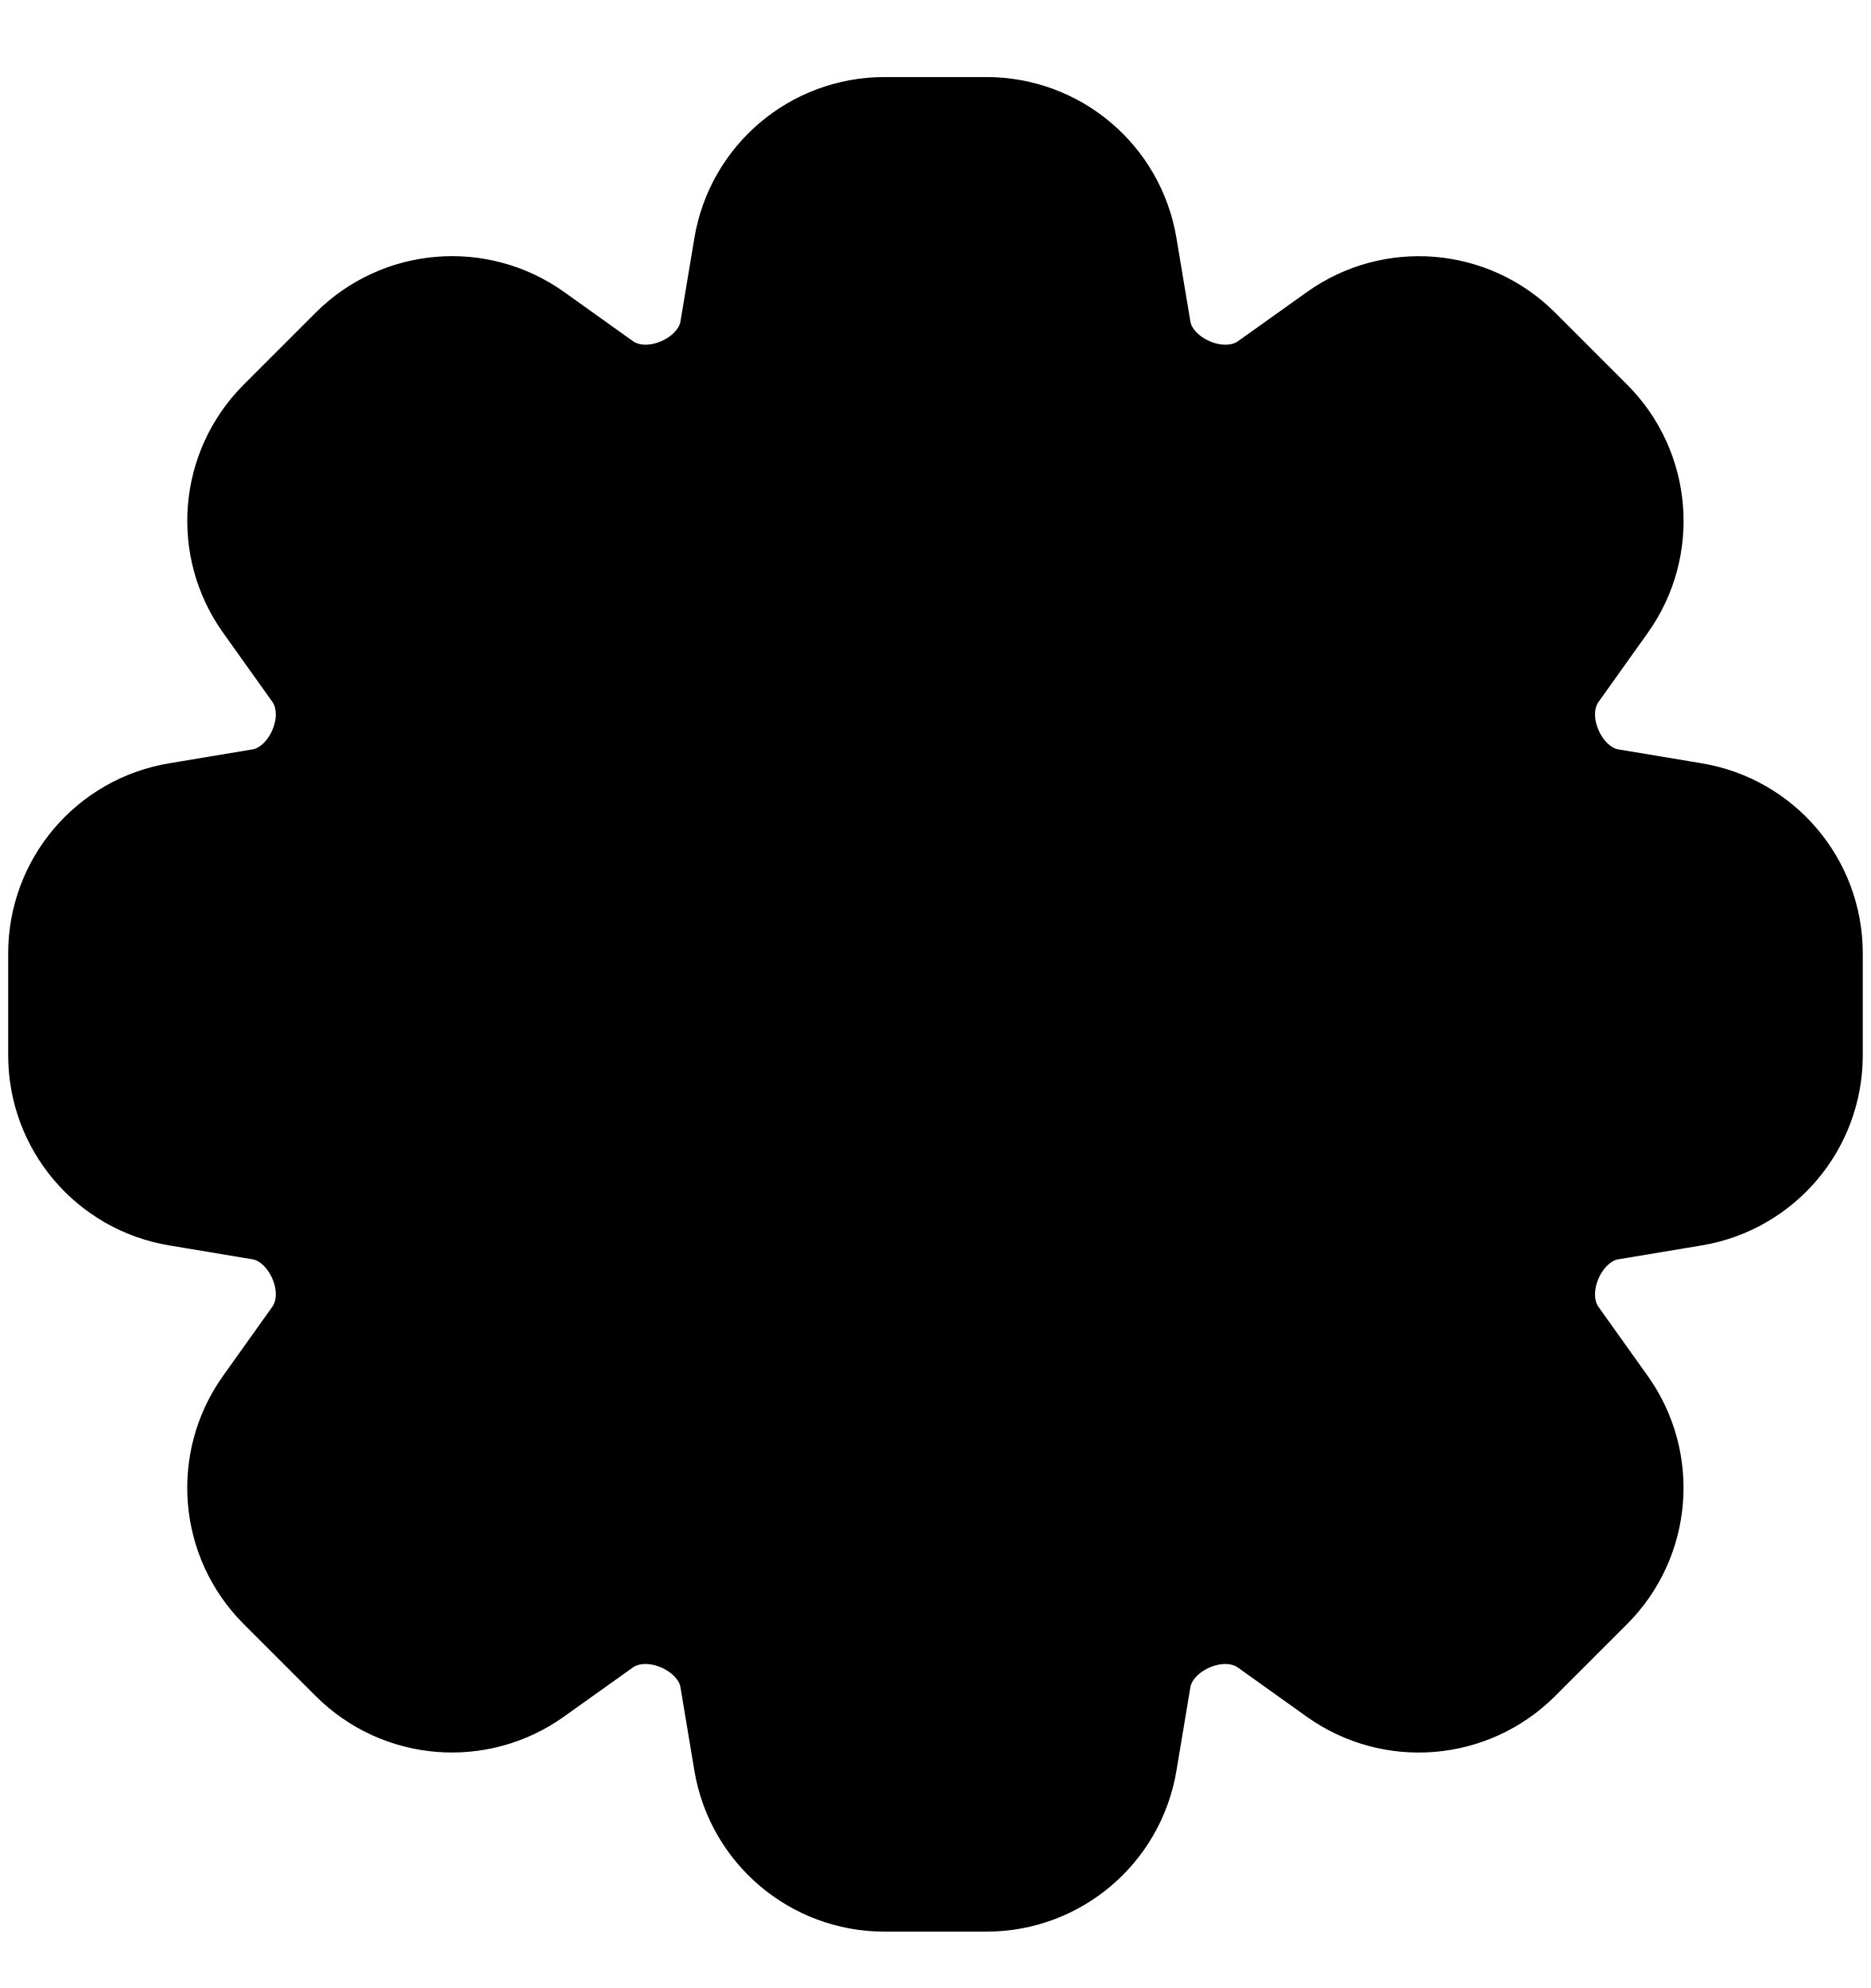
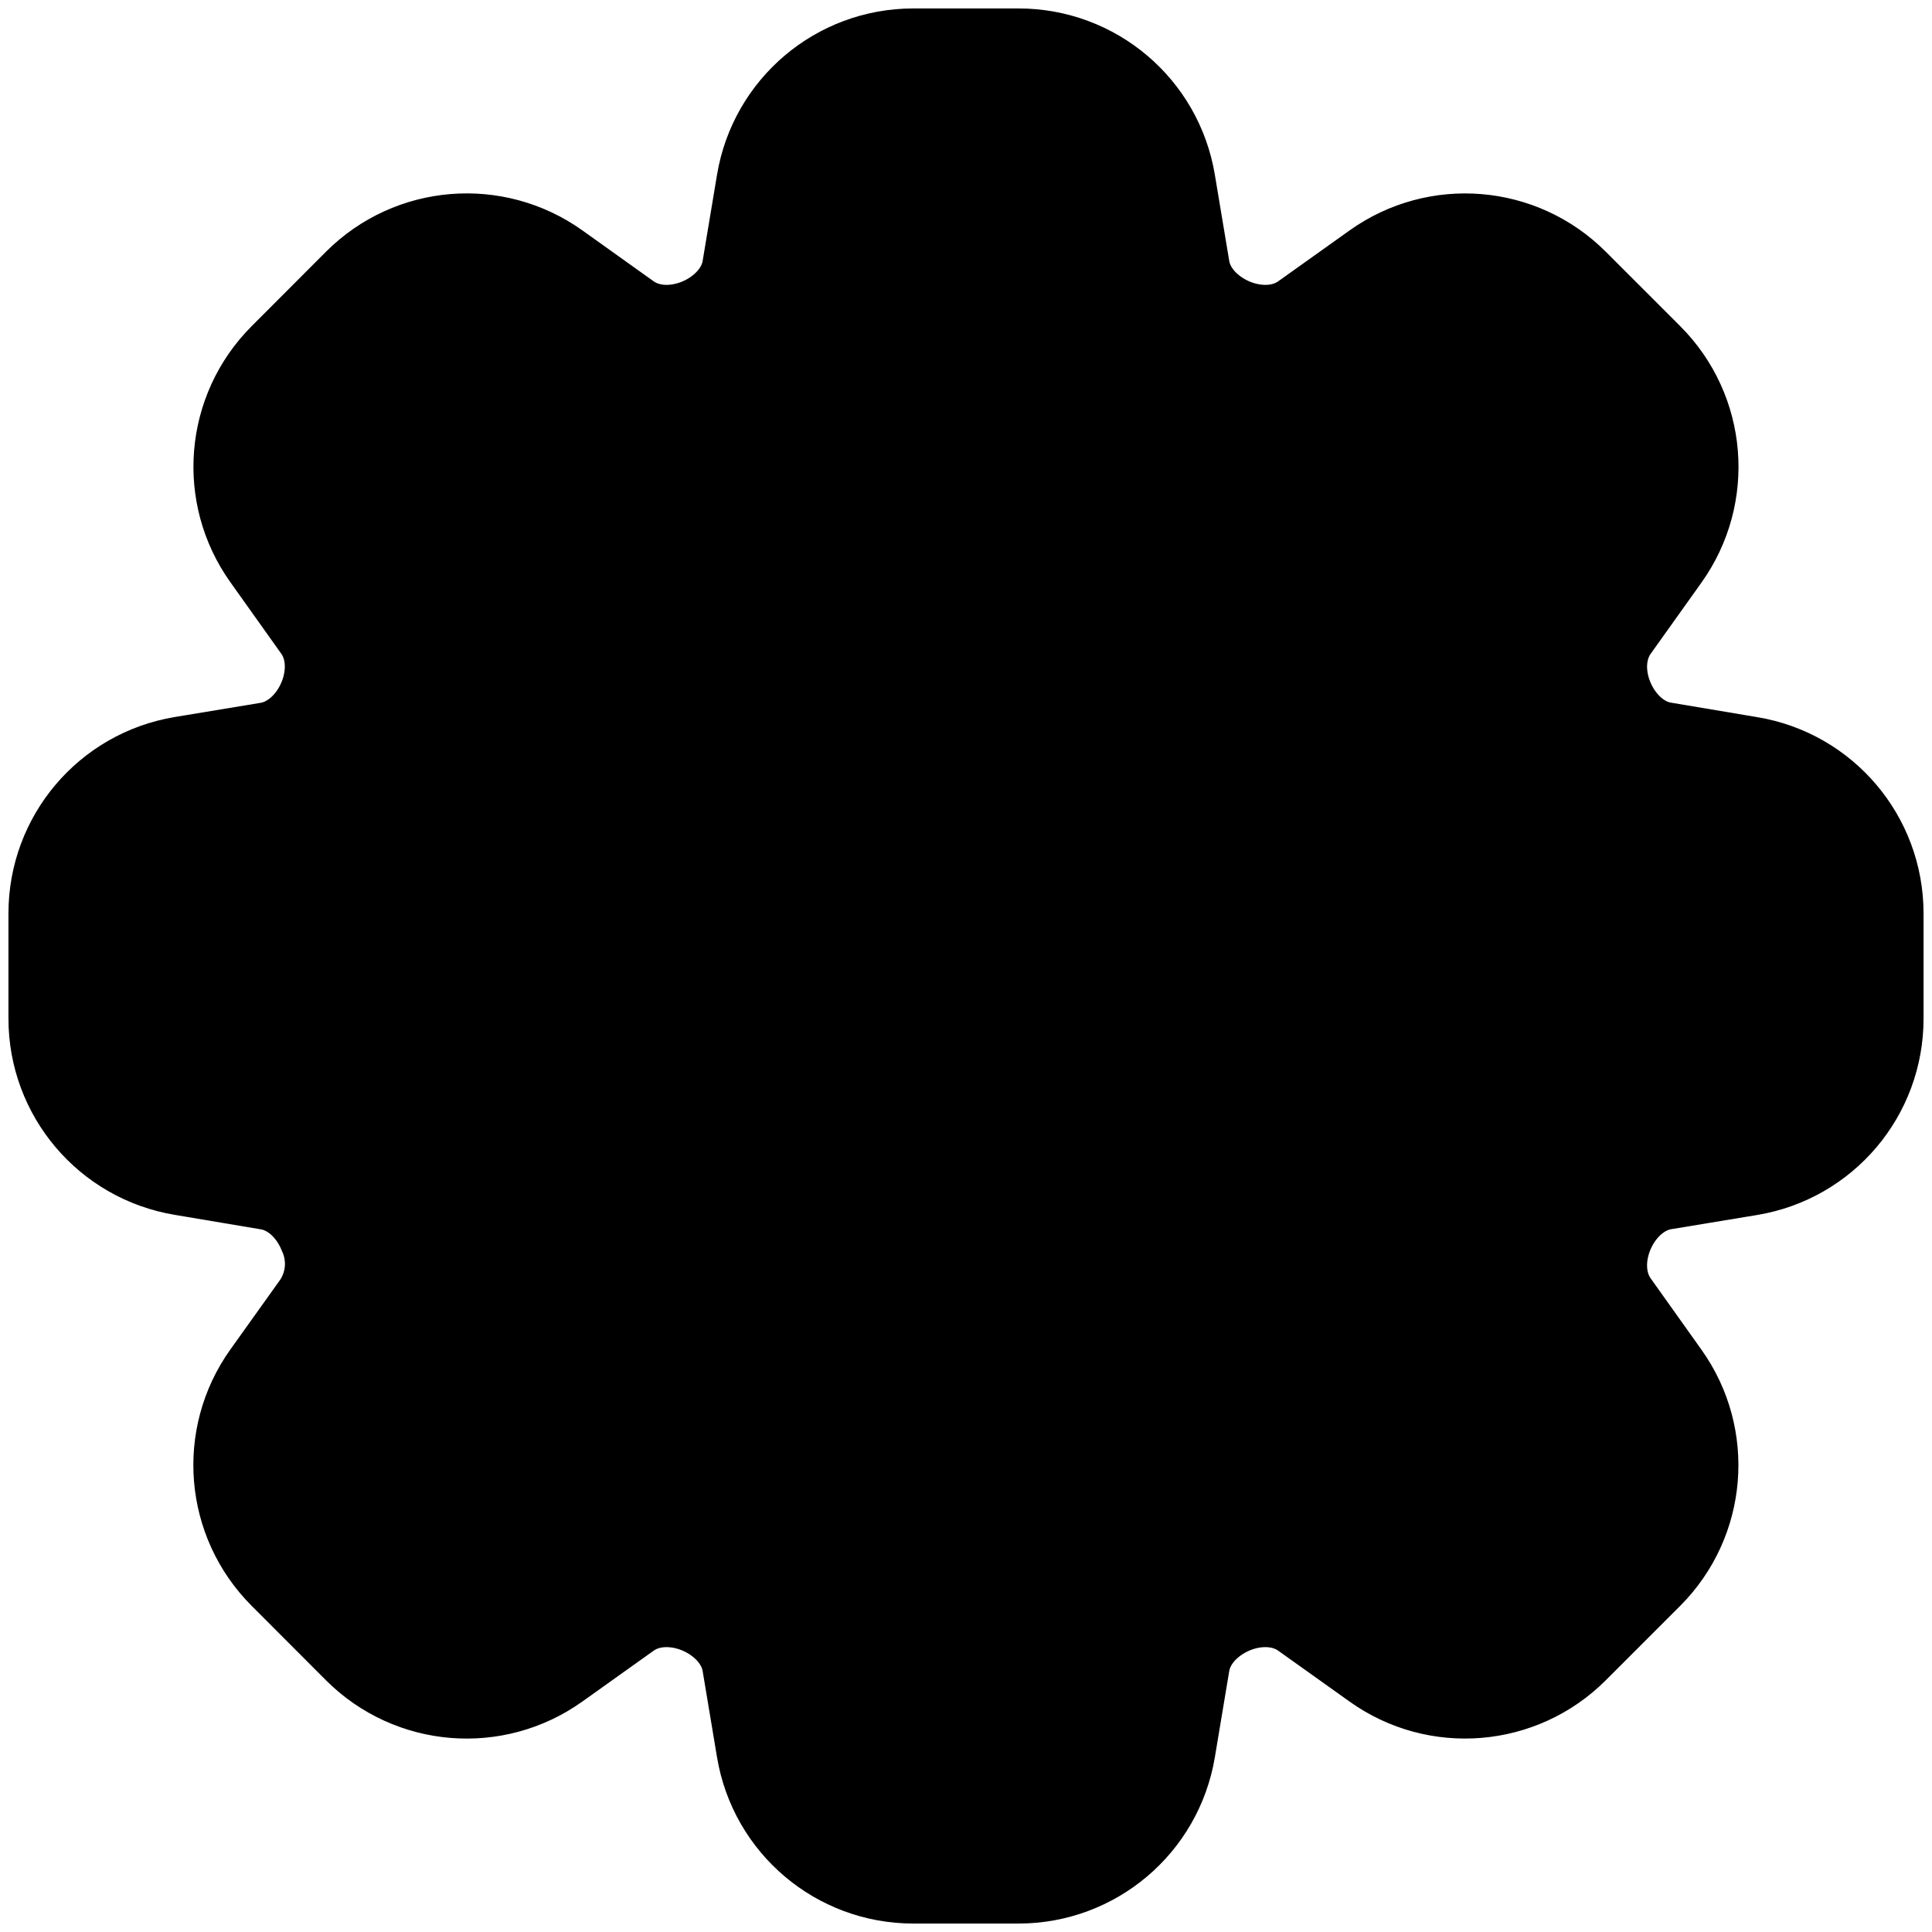
- <svg viewBox="0 0 16 17">
-   <g stroke="currentColor" stroke-linecap="round" stroke-linejoin="round" stroke-width="1.5" clip-path="url(#a)">
-     <path d="M6.678 2.159a.897.897 0 0 1 .885-.75h.873c.439 0 .813.317.885.75l.119.713c.056.338.306.61.623.741.317.132.681.114.96-.085l.589-.42a.898.898 0 0 1 1.156.095l.617.617c.31.31.35.8.096 1.156l-.42.589c-.2.28-.218.643-.086.96.132.317.403.567.741.623l.714.119c.432.072.75.446.75.885v.873a.898.898 0 0 1-.75.885l-.714.119c-.338.056-.61.306-.741.623-.132.317-.114.681.085.96l.42.589a.898.898 0 0 1-.095 1.156l-.617.617a.9.9 0 0 1-1.157.096l-.588-.42c-.28-.2-.643-.218-.96-.086-.317.131-.567.403-.623.741l-.119.713a.897.897 0 0 1-.885.75h-.873a.898.898 0 0 1-.885-.75l-.119-.713c-.056-.338-.306-.61-.623-.741-.317-.132-.681-.114-.96.085l-.589.42a.898.898 0 0 1-1.156-.095l-.617-.617a.898.898 0 0 1-.096-1.156l.42-.589c.2-.28.218-.643.086-.96-.131-.317-.403-.567-.741-.623L1.57 9.91a.897.897 0 0 1-.75-.885v-.873c0-.439.317-.813.75-.885l.713-.119c.338-.056.61-.306.741-.623.132-.317.114-.681-.085-.96l-.42-.589a.897.897 0 0 1 .095-1.156l.617-.617a.9.9 0 0 1 1.157-.096l.588.42c.28.2.643.218.96.086.317-.131.567-.403.623-.741l.119-.713Z" />
-     <path d="M10.393 8.589a2.393 2.393 0 1 1-4.786 0 2.393 2.393 0 0 1 4.786 0Z" />
-   </g>
+ <svg xmlns="http://www.w3.org/2000/svg" width="16" height="16" viewBox="0 0 16 16">
  <defs>
    <clipPath id="a">
-       <path d="M0 0h16v16H0z" transform="translate(0 .589)" />
+       <rect width="16" height="16" />
    </clipPath>
  </defs>
+   <g stroke="currentColor" stroke-linecap="round" stroke-linejoin="round" stroke-width="1.5" clip-path="url(#a)">
+     <path d="M6.678 1.57a.897.897 0 0 1 .885-.75h.873c.439 0 .813.317.885.75l.119.713c.056.339.306.61.623.742.317.131.681.114.96-.086l.589-.42a.897.897 0 0 1 1.156.096l.617.617c.31.31.35.799.096 1.156l-.42.589c-.2.279-.218.643-.086.96.132.317.403.566.741.622l.714.12c.432.071.75.446.75.885v.872a.897.897 0 0 1-.75.886l-.714.118c-.338.057-.61.307-.741.623-.132.317-.114.681.085.96l.42.59a.898.898 0 0 1-.095 1.155l-.617.617c-.31.31-.8.351-1.156.096l-.589-.42c-.28-.2-.643-.217-.96-.086-.317.132-.567.403-.623.742l-.119.713a.898.898 0 0 1-.885.75h-.873a.897.897 0 0 1-.885-.75l-.119-.713c-.056-.339-.306-.61-.623-.742-.317-.131-.68-.114-.96.086l-.589.42a.898.898 0 0 1-1.156-.095l-.617-.618a.898.898 0 0 1-.096-1.156l.42-.588a.99.99 0 0 0 .086-.96c-.131-.318-.403-.567-.741-.623l-.713-.12a.897.897 0 0 1-.75-.885v-.872c0-.44.317-.814.75-.886l.713-.118c.338-.057.61-.307.741-.623.132-.317.114-.682-.085-.96l-.42-.59a.897.897 0 0 1 .095-1.155l.617-.618c.31-.31.8-.35 1.157-.095l.588.42c.28.2.643.217.96.086.317-.132.567-.403.623-.742l.119-.713Z" />
+     <path d="M10.393 8a2.393 2.393 0 1 1-4.786 0 2.393 2.393 0 0 1 4.786 0Z" />
+   </g>
</svg>
